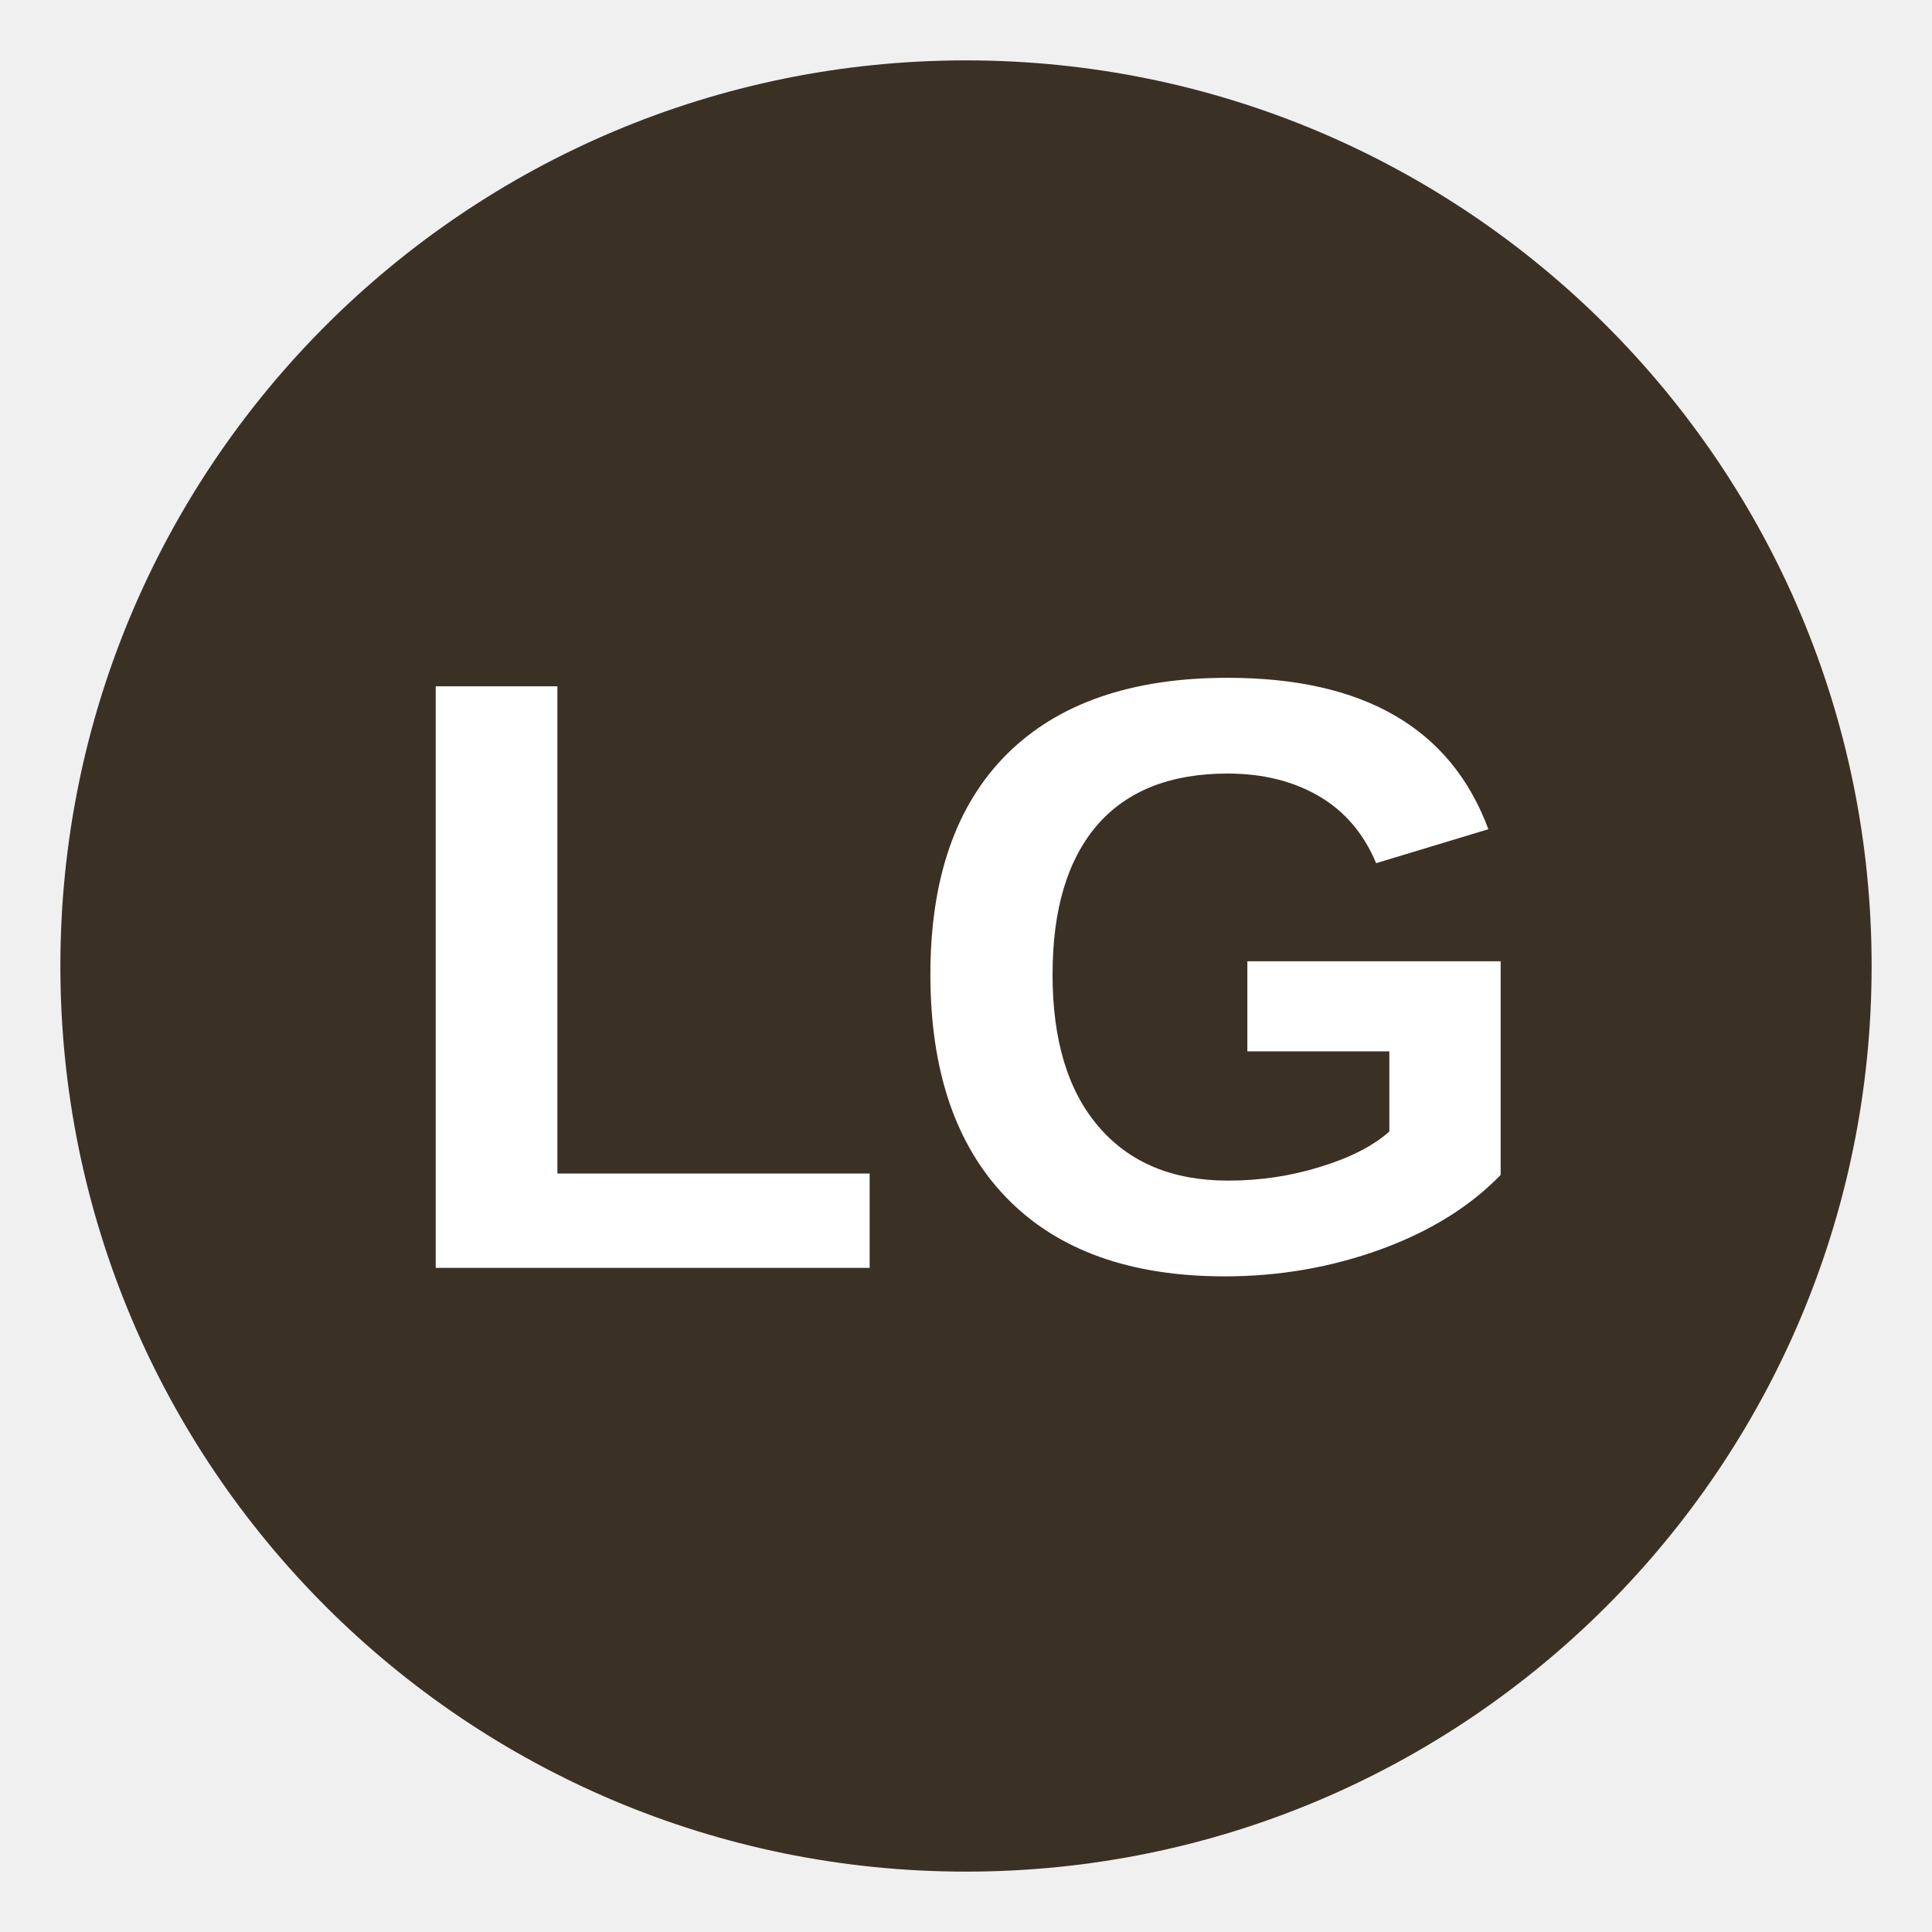
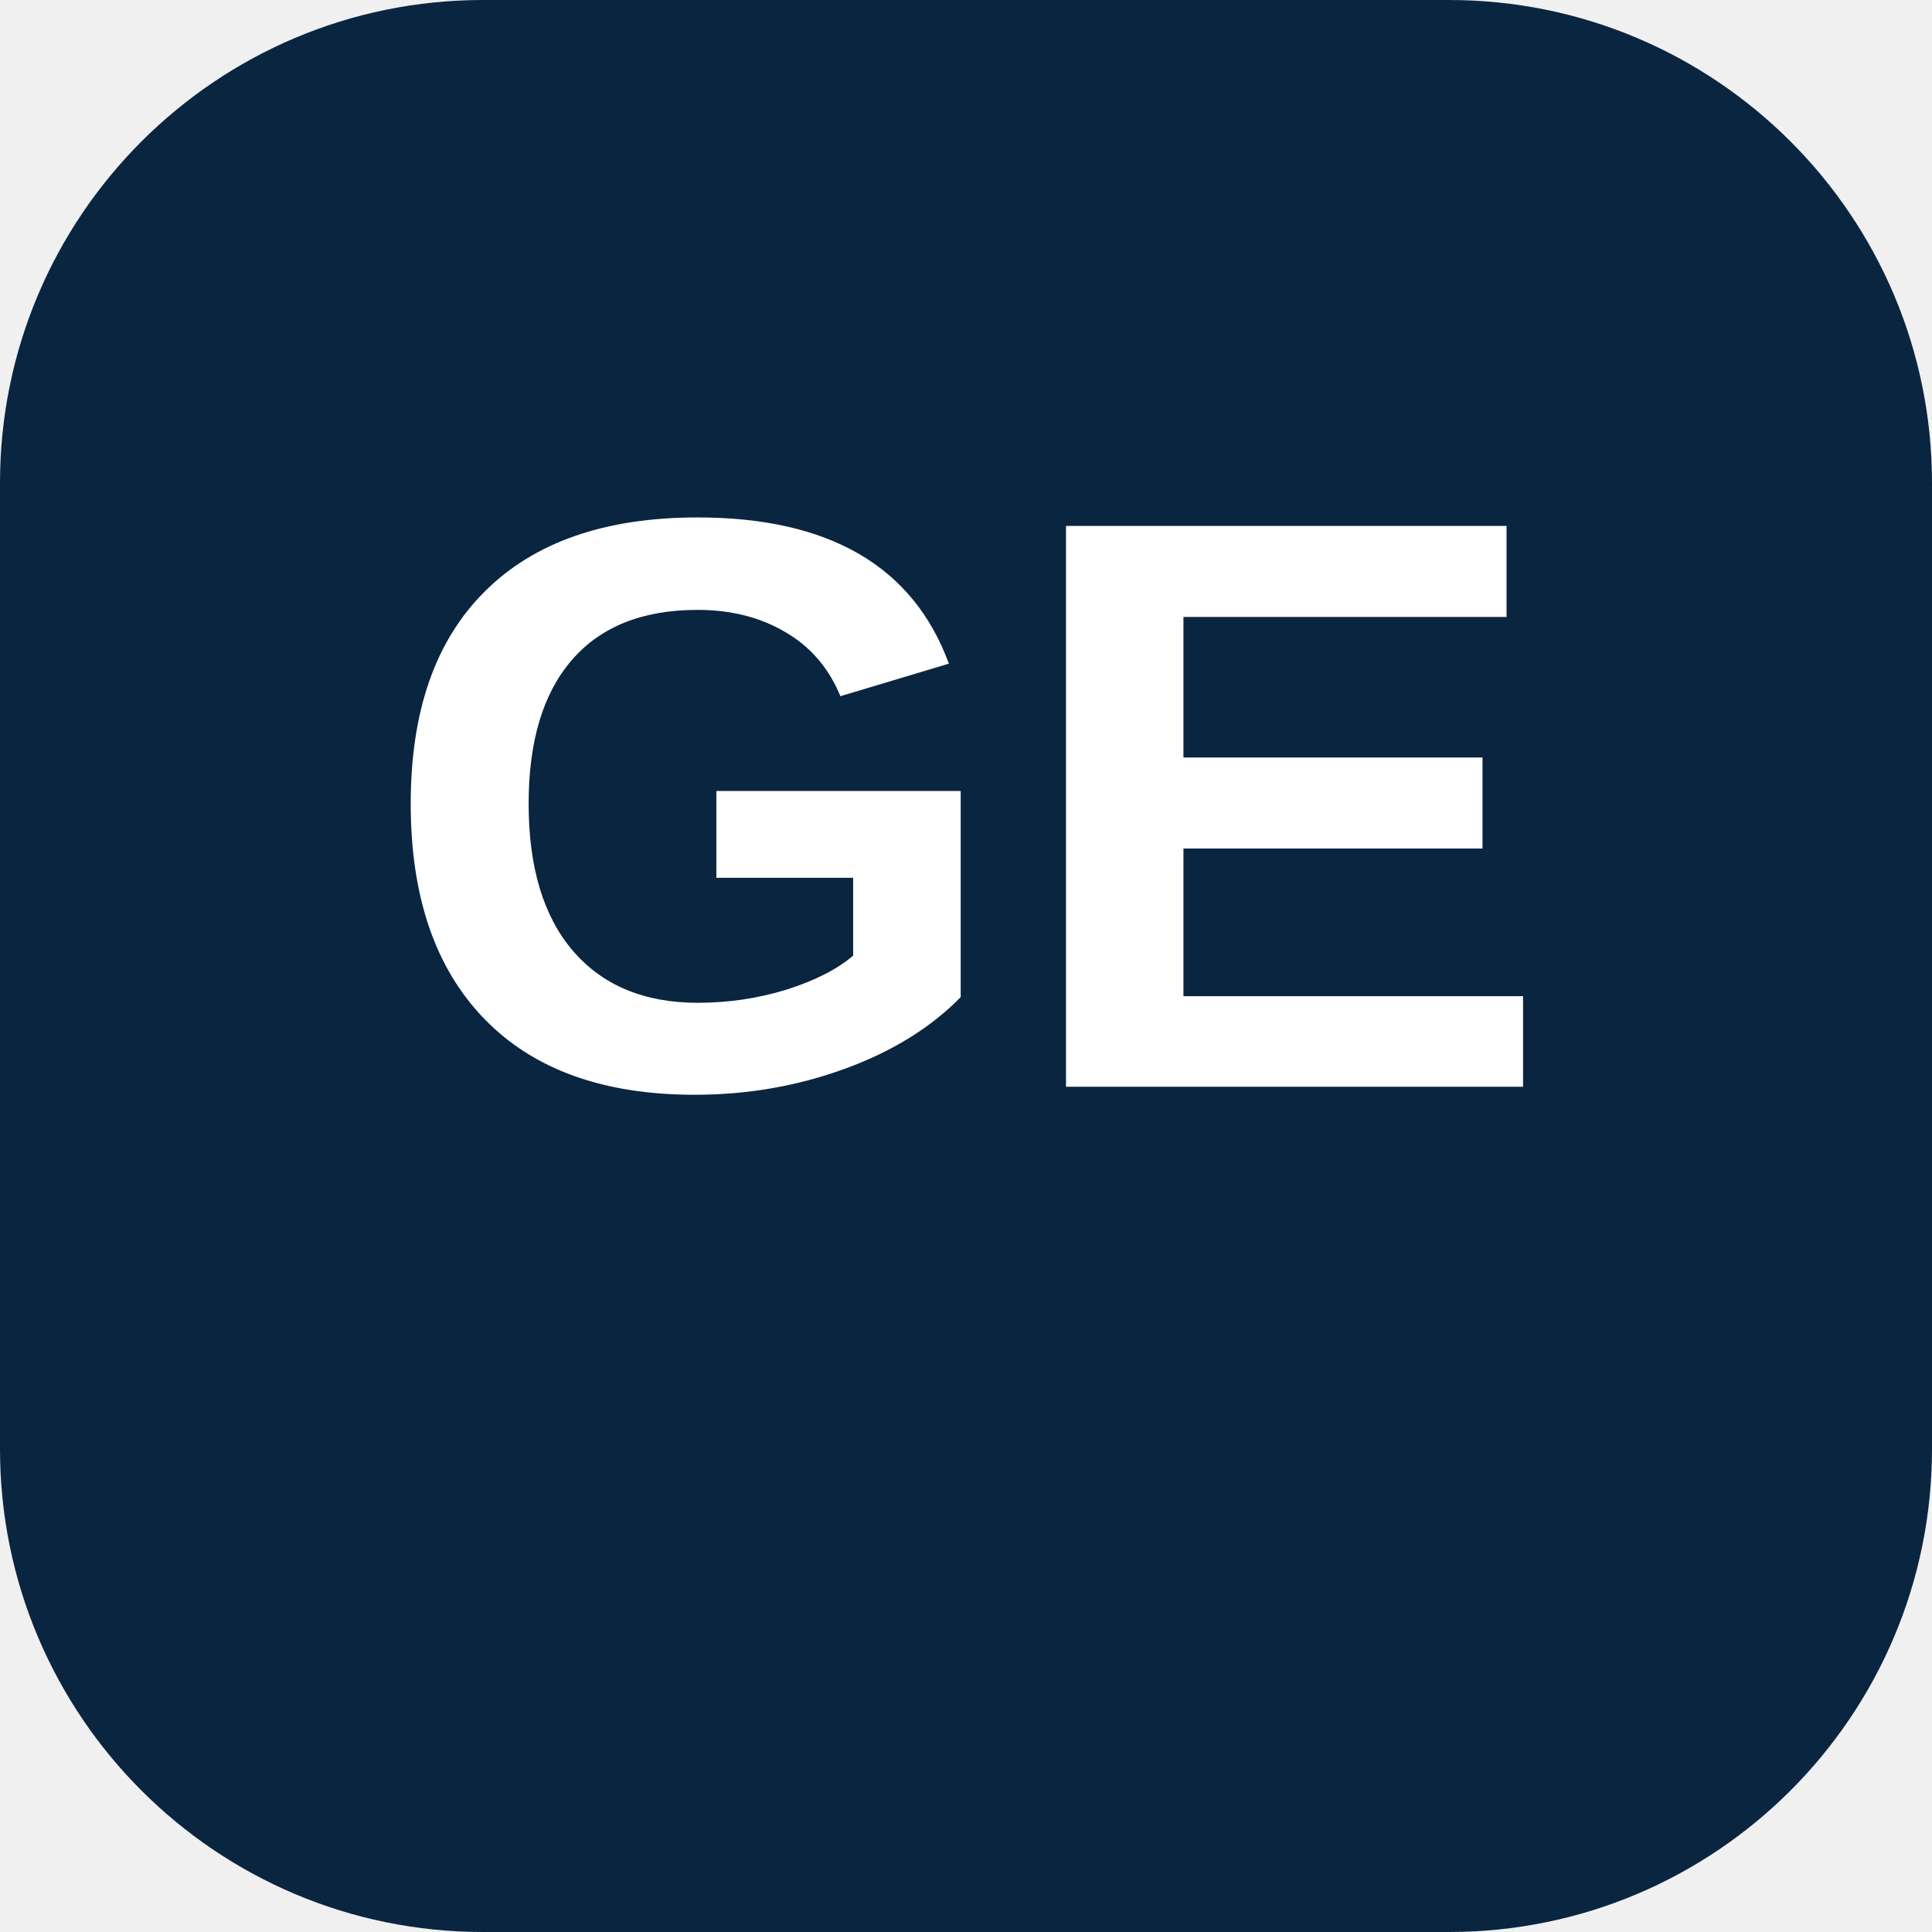
<svg xmlns="http://www.w3.org/2000/svg" viewBox="0 0 64 64" width="64" height="64">
-   <circle cx="32" cy="32" r="30" fill="#3B3024" />
-   <text x="32" y="42" text-anchor="middle" font-family="Arial,sans-serif" font-size="28" font-weight="700" fill="white">LG</text>
+   <rect width="64" height="64" rx="16" fill="#0A2540" />
+   <text x="32" y="36" font-family="Arial,Helvetica,sans-serif" font-size="27" font-weight="700" text-anchor="middle" fill="#FFFFFF">GE</text>
</svg>
